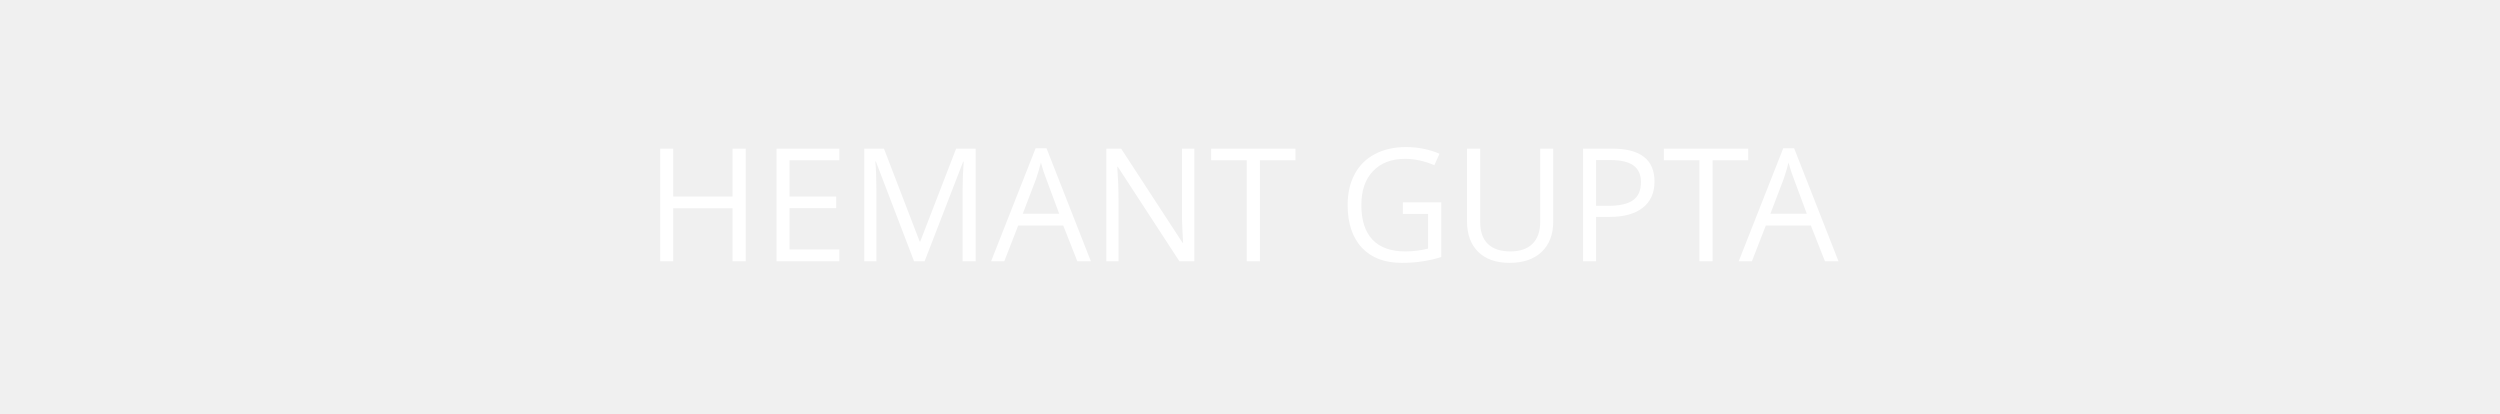
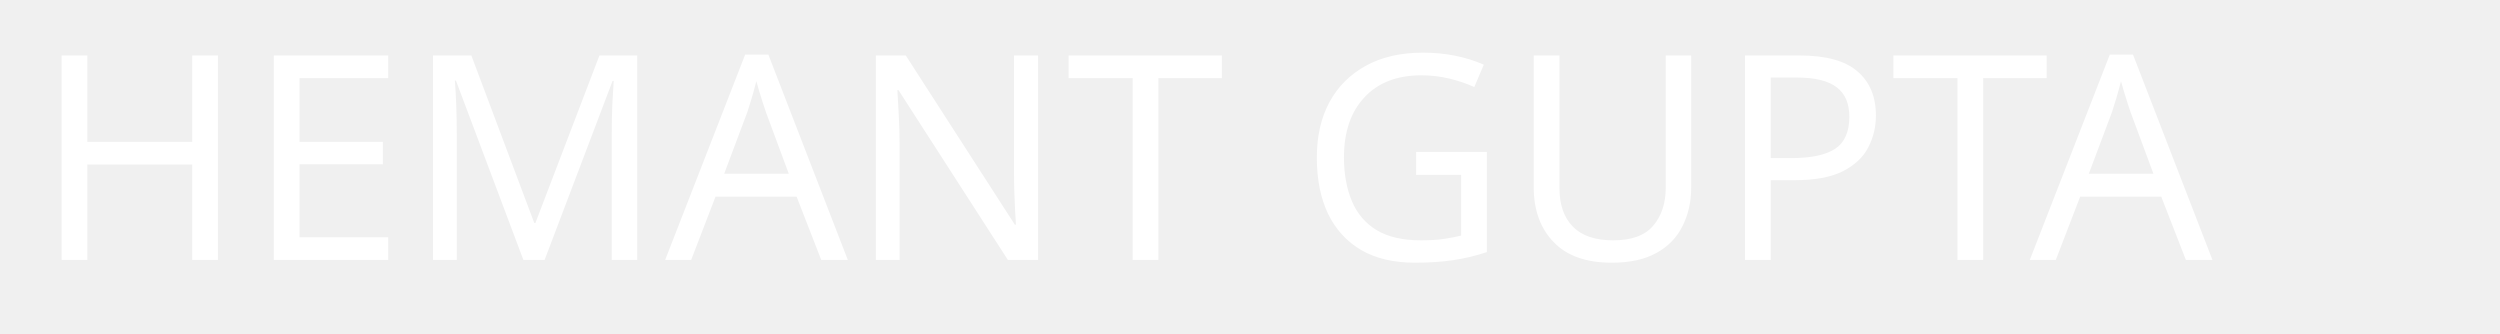
- <svg xmlns="http://www.w3.org/2000/svg" version="1.1" id="Layer_1" x="0px" y="0px" width="221.968px" height="36.756px" viewBox="0 106.878 221.968 36.756" enable-background="new 0 106.878 221.968 36.756" xml:space="preserve">
-   <rect x="57.242" y="119.435" fill="none" width="107.484" height="11.642" />
-   <text transform="matrix(1 0 0 1 57.2422 130.0752)" fill="#FFFFFF" font-family="'OpenSans'" font-size="14">HEMANT GUPTA</text>
+ <svg xmlns="http://www.w3.org/2000/svg" version="1.1" id="Layer_1" x="0px" y="0px" width="139.667px" height="18.629px" viewBox="0 0 139.667 18.629" enable-background="new 0 0 139.667 18.629" xml:space="preserve">
+   <rect x="1.895" y="2.648" fill="none" width="135.876" height="13.333" />
+   <text transform="matrix(1 0 0 1 1.895 14.52)" fill="#FFFFFF" font-family="'Montserrat-Regular'" font-size="16">HEMANT GUPTA</text>
</svg>
